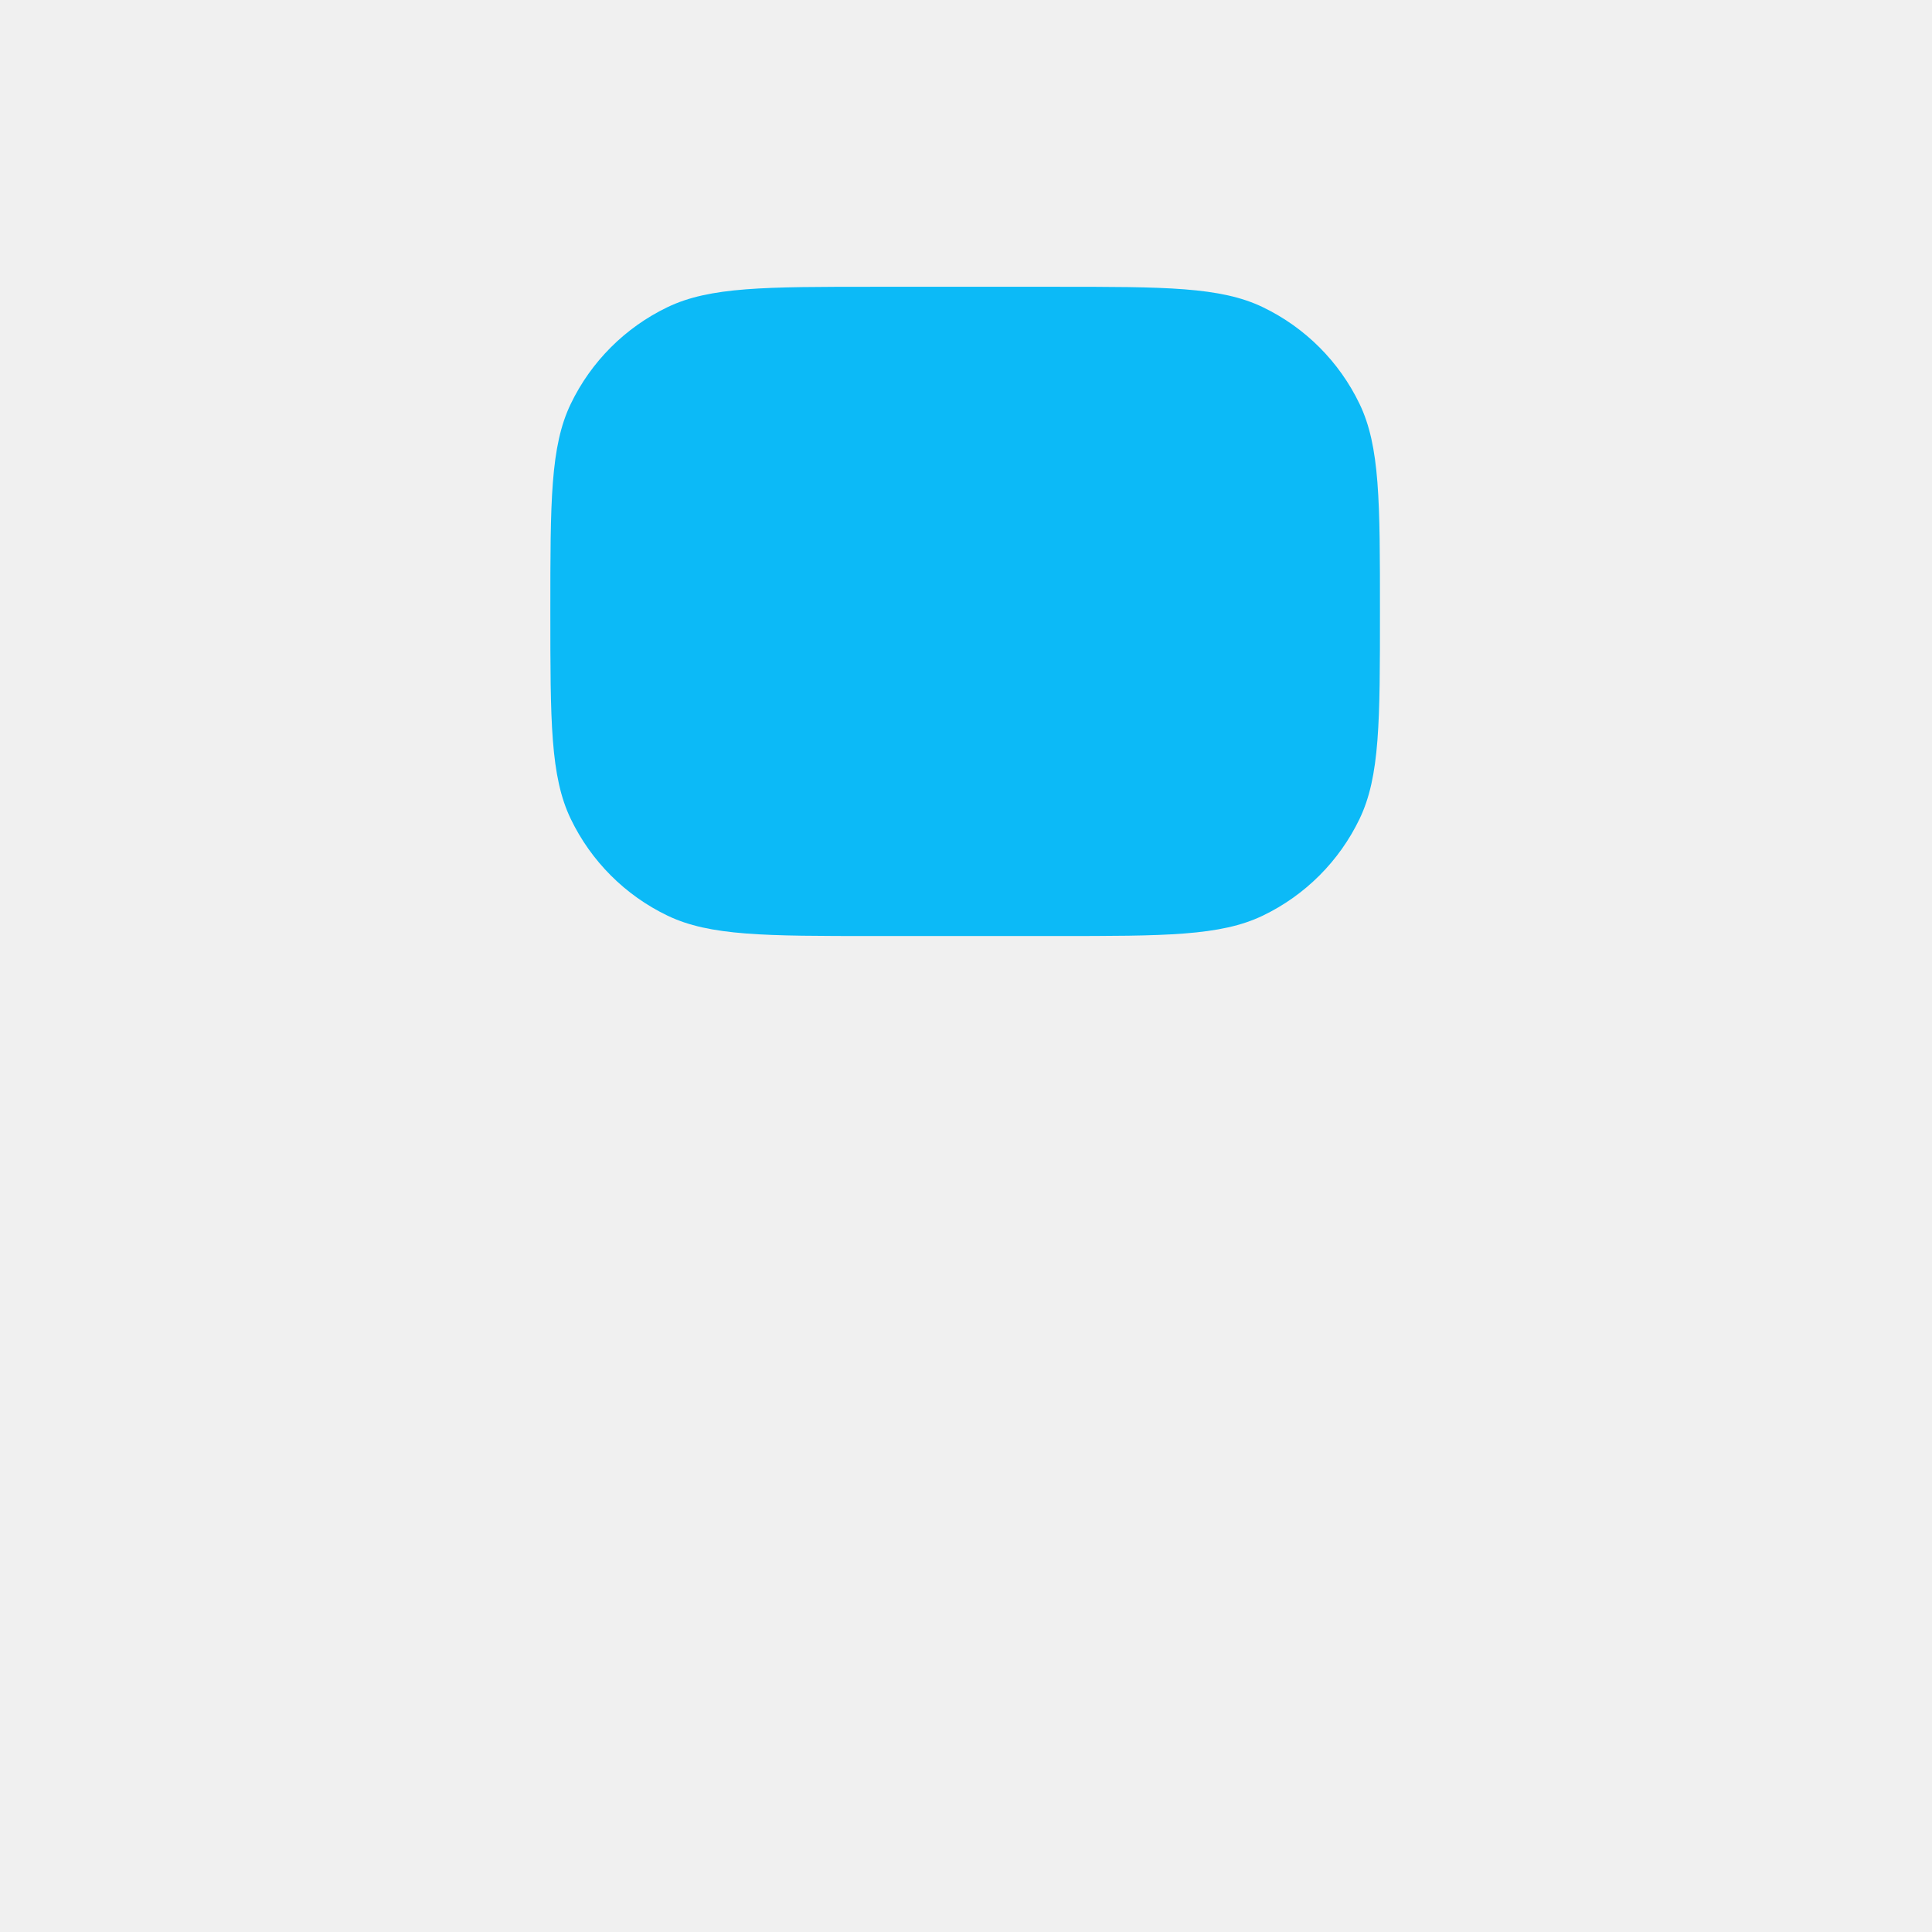
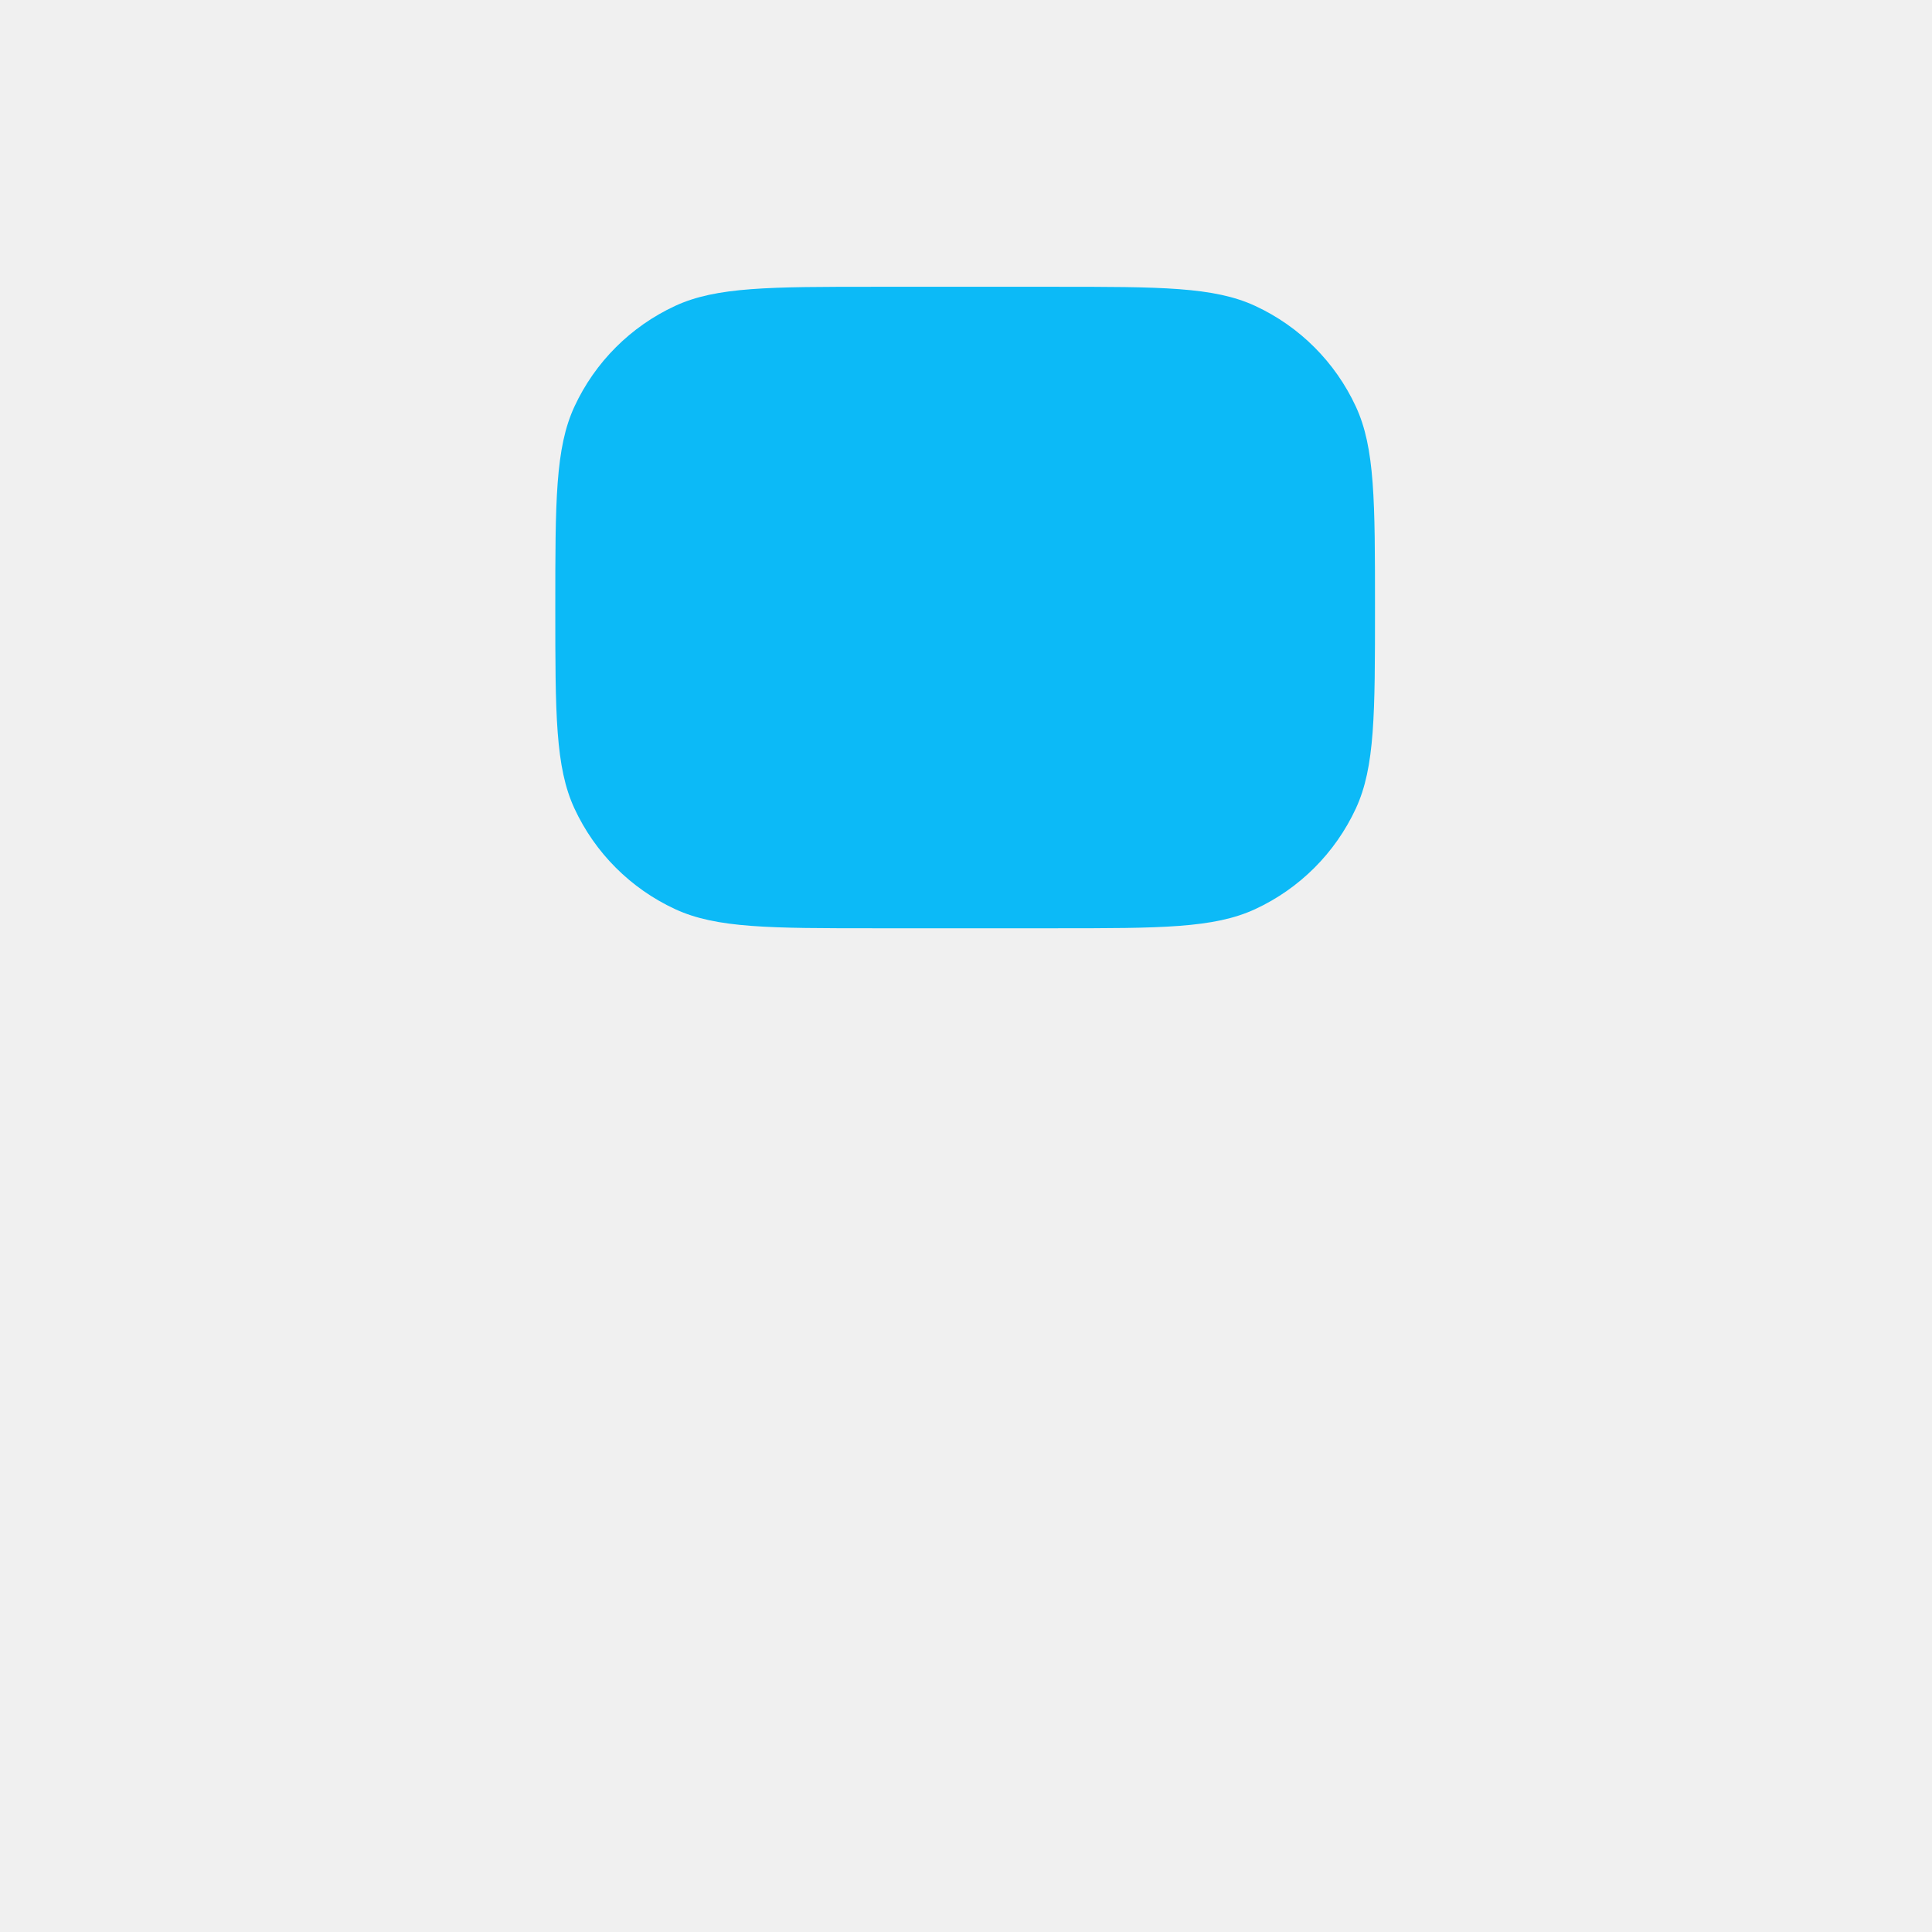
<svg xmlns="http://www.w3.org/2000/svg" width="1024" height="1024" viewBox="0 0 1024 1024" fill="none">
-   <g clip-path="url(#clip0_2005_171)">
-     <path d="M559.349 152C617.679 152 646.845 152 669.35 162.824C691.744 173.596 709.811 191.662 720.582 214.057C731.406 236.561 731.406 265.727 731.406 324.058C731.406 382.388 731.406 411.553 720.582 434.058C709.811 456.452 691.744 474.519 669.35 485.29C646.845 496.114 617.68 496.114 559.35 496.114H463.751C405.421 496.114 376.255 496.114 353.75 485.29C331.355 474.519 313.289 456.452 302.518 434.058C291.693 411.553 291.693 382.388 291.693 324.058C291.693 265.727 291.693 236.561 302.518 214.057C313.289 191.662 331.355 173.596 353.75 162.824C376.255 152 405.421 152 463.751 152H559.349Z" fill="#0CBAF7" style="fill:#0CBAF7;fill:color(display-p3 0.047 0.729 0.969);fill-opacity:1;" />
+   <g clip-path="url(#clip0_967_508)">
+     <path d="M558.776 152C615.17 152 643.367 152 665.259 162.135C688.817 173.041 707.736 191.96 718.642 215.518C728.776 237.41 728.776 265.607 728.776 322C728.776 378.393 728.776 406.59 718.642 428.482C707.736 452.04 688.817 470.959 665.259 481.865C643.367 492 615.17 492 558.776 492H464.32C407.927 492 379.731 492 357.839 481.865C334.281 470.959 315.361 452.041 304.455 428.482C294.32 406.59 294.32 378.393 294.32 322C294.32 265.607 294.32 237.41 304.455 215.518C315.361 191.96 334.281 173.041 357.839 162.135C379.731 152 407.928 152 464.321 152H558.776Z" fill="#0CBAF7" />
  </g>
  <defs>
-     <clipPath id="clip0_2005_171">
-       <rect width="1024" height="1024" fill="white" style="fill:white;fill-opacity:1;" />
+     <clipPath id="clip0_967_508">
+       <rect width="1024" height="1024" fill="white" />
    </clipPath>
  </defs>
</svg>
